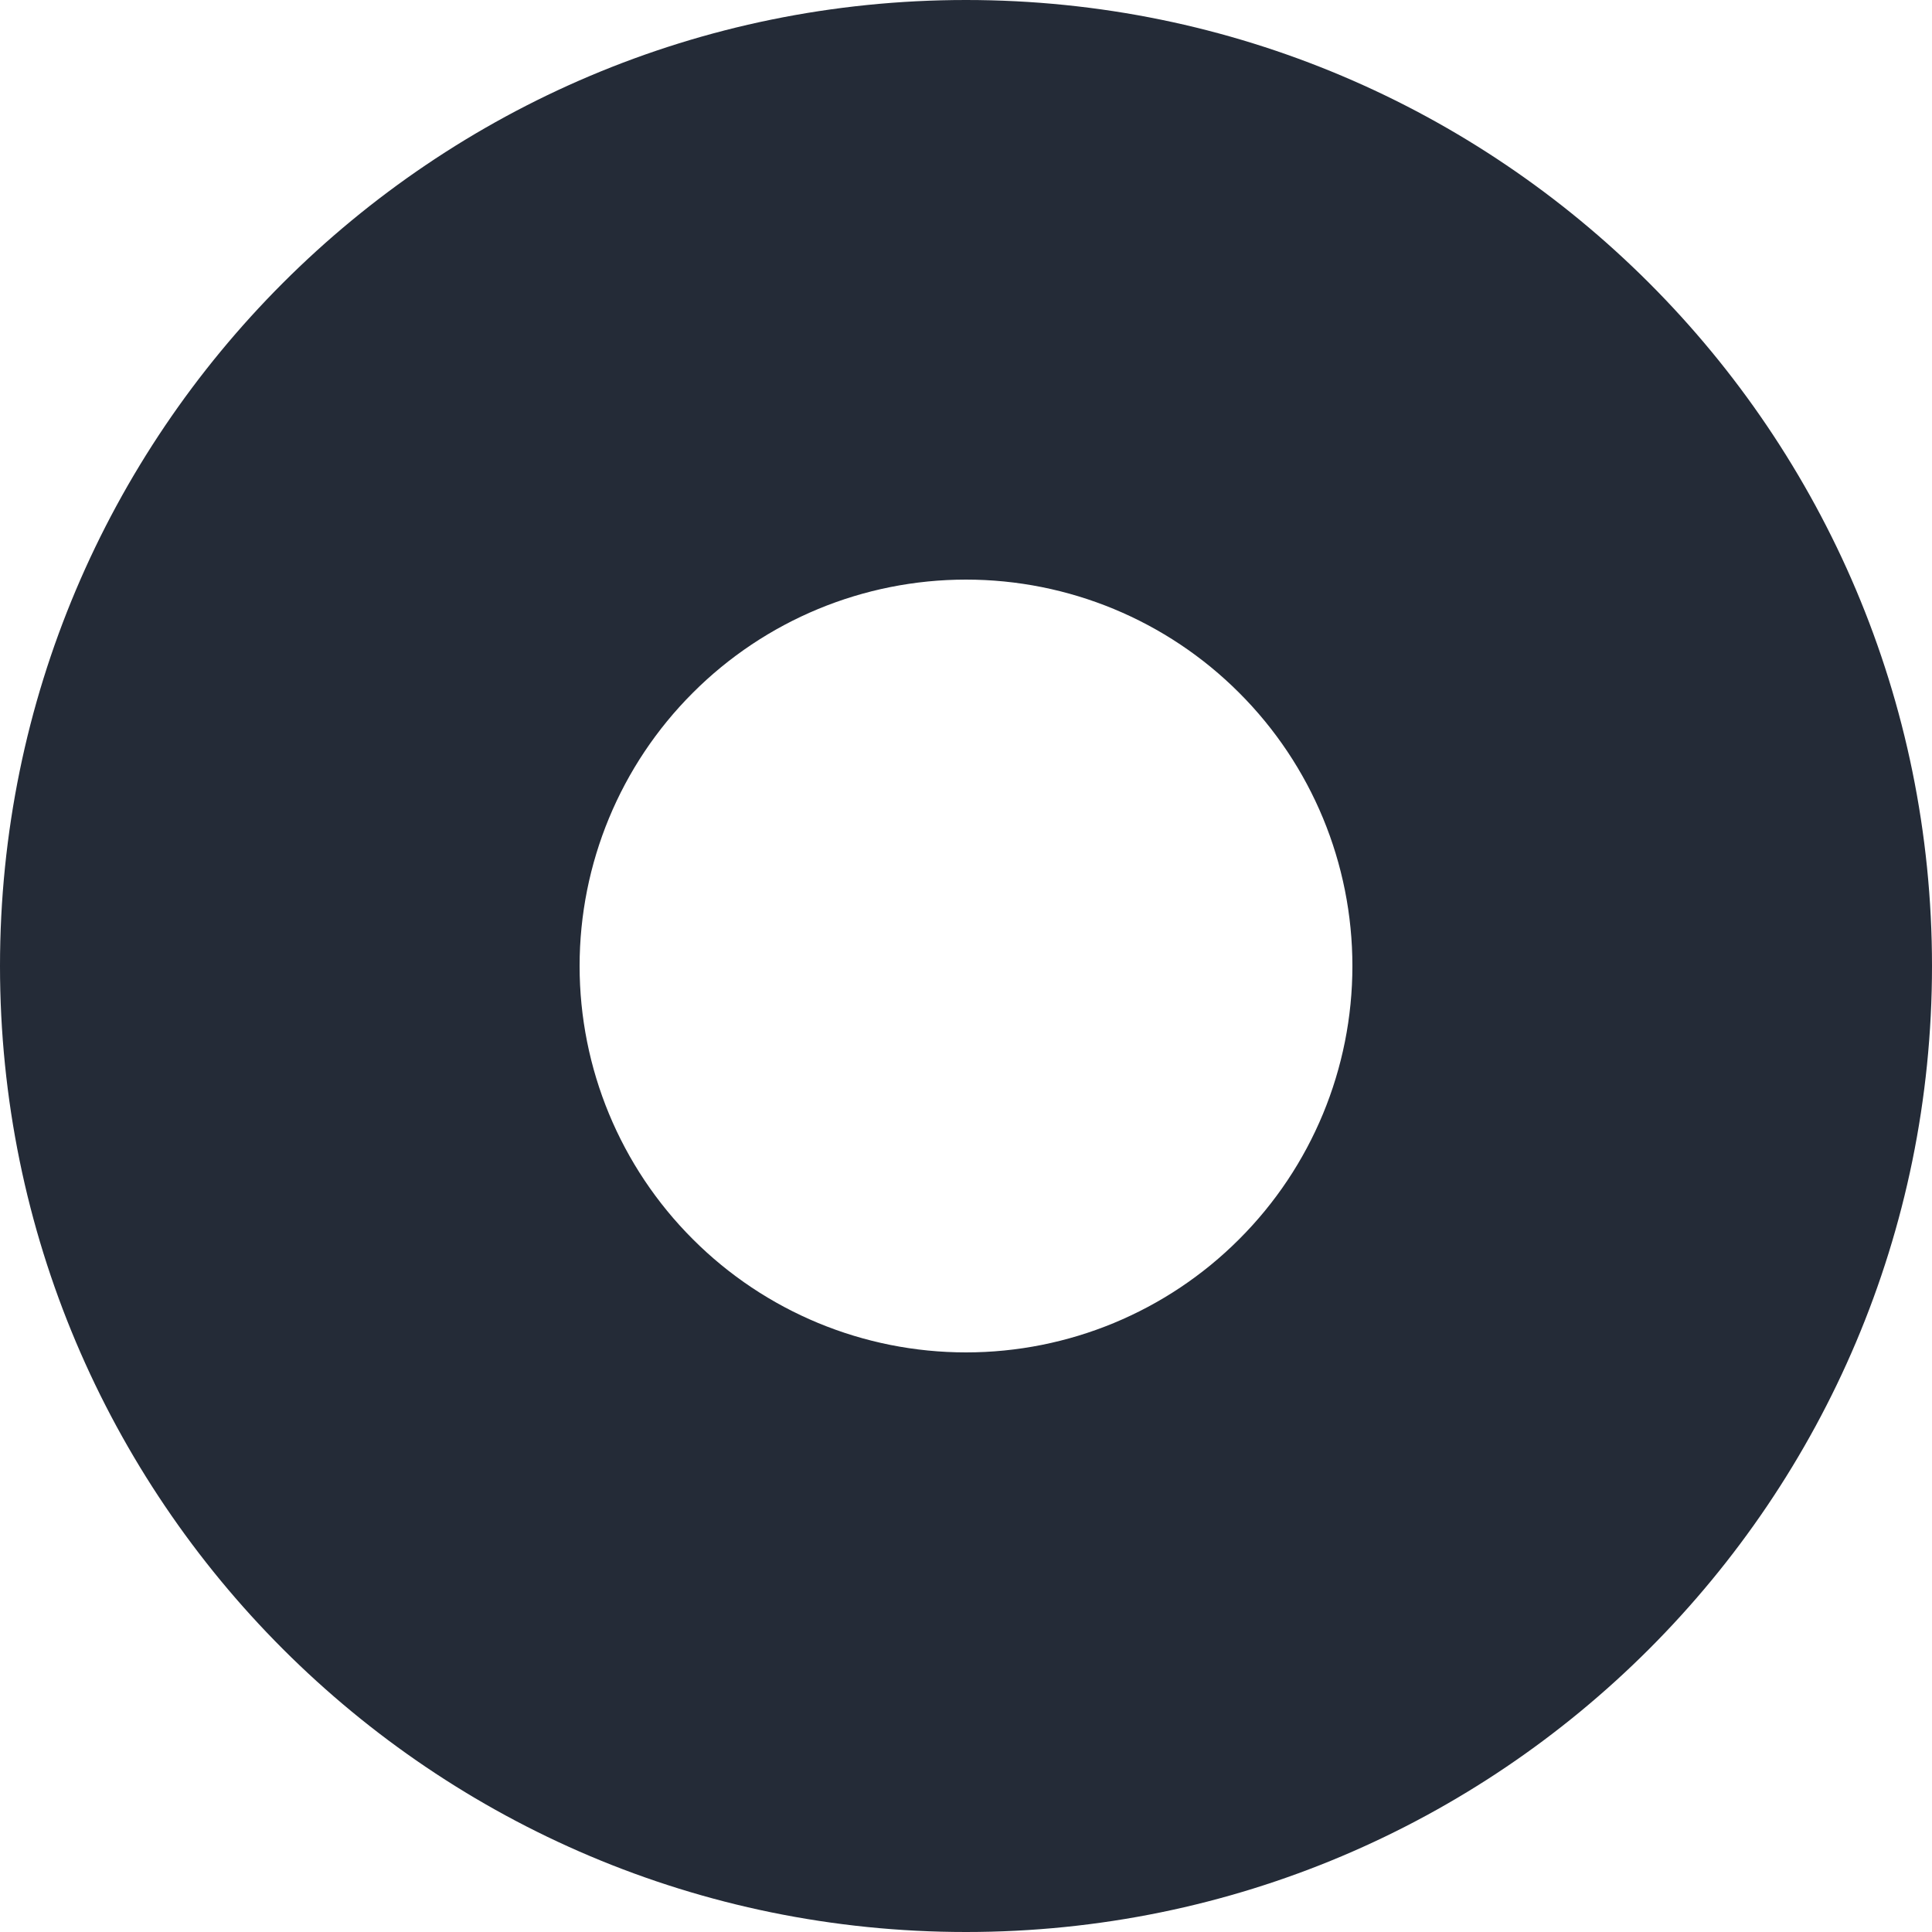
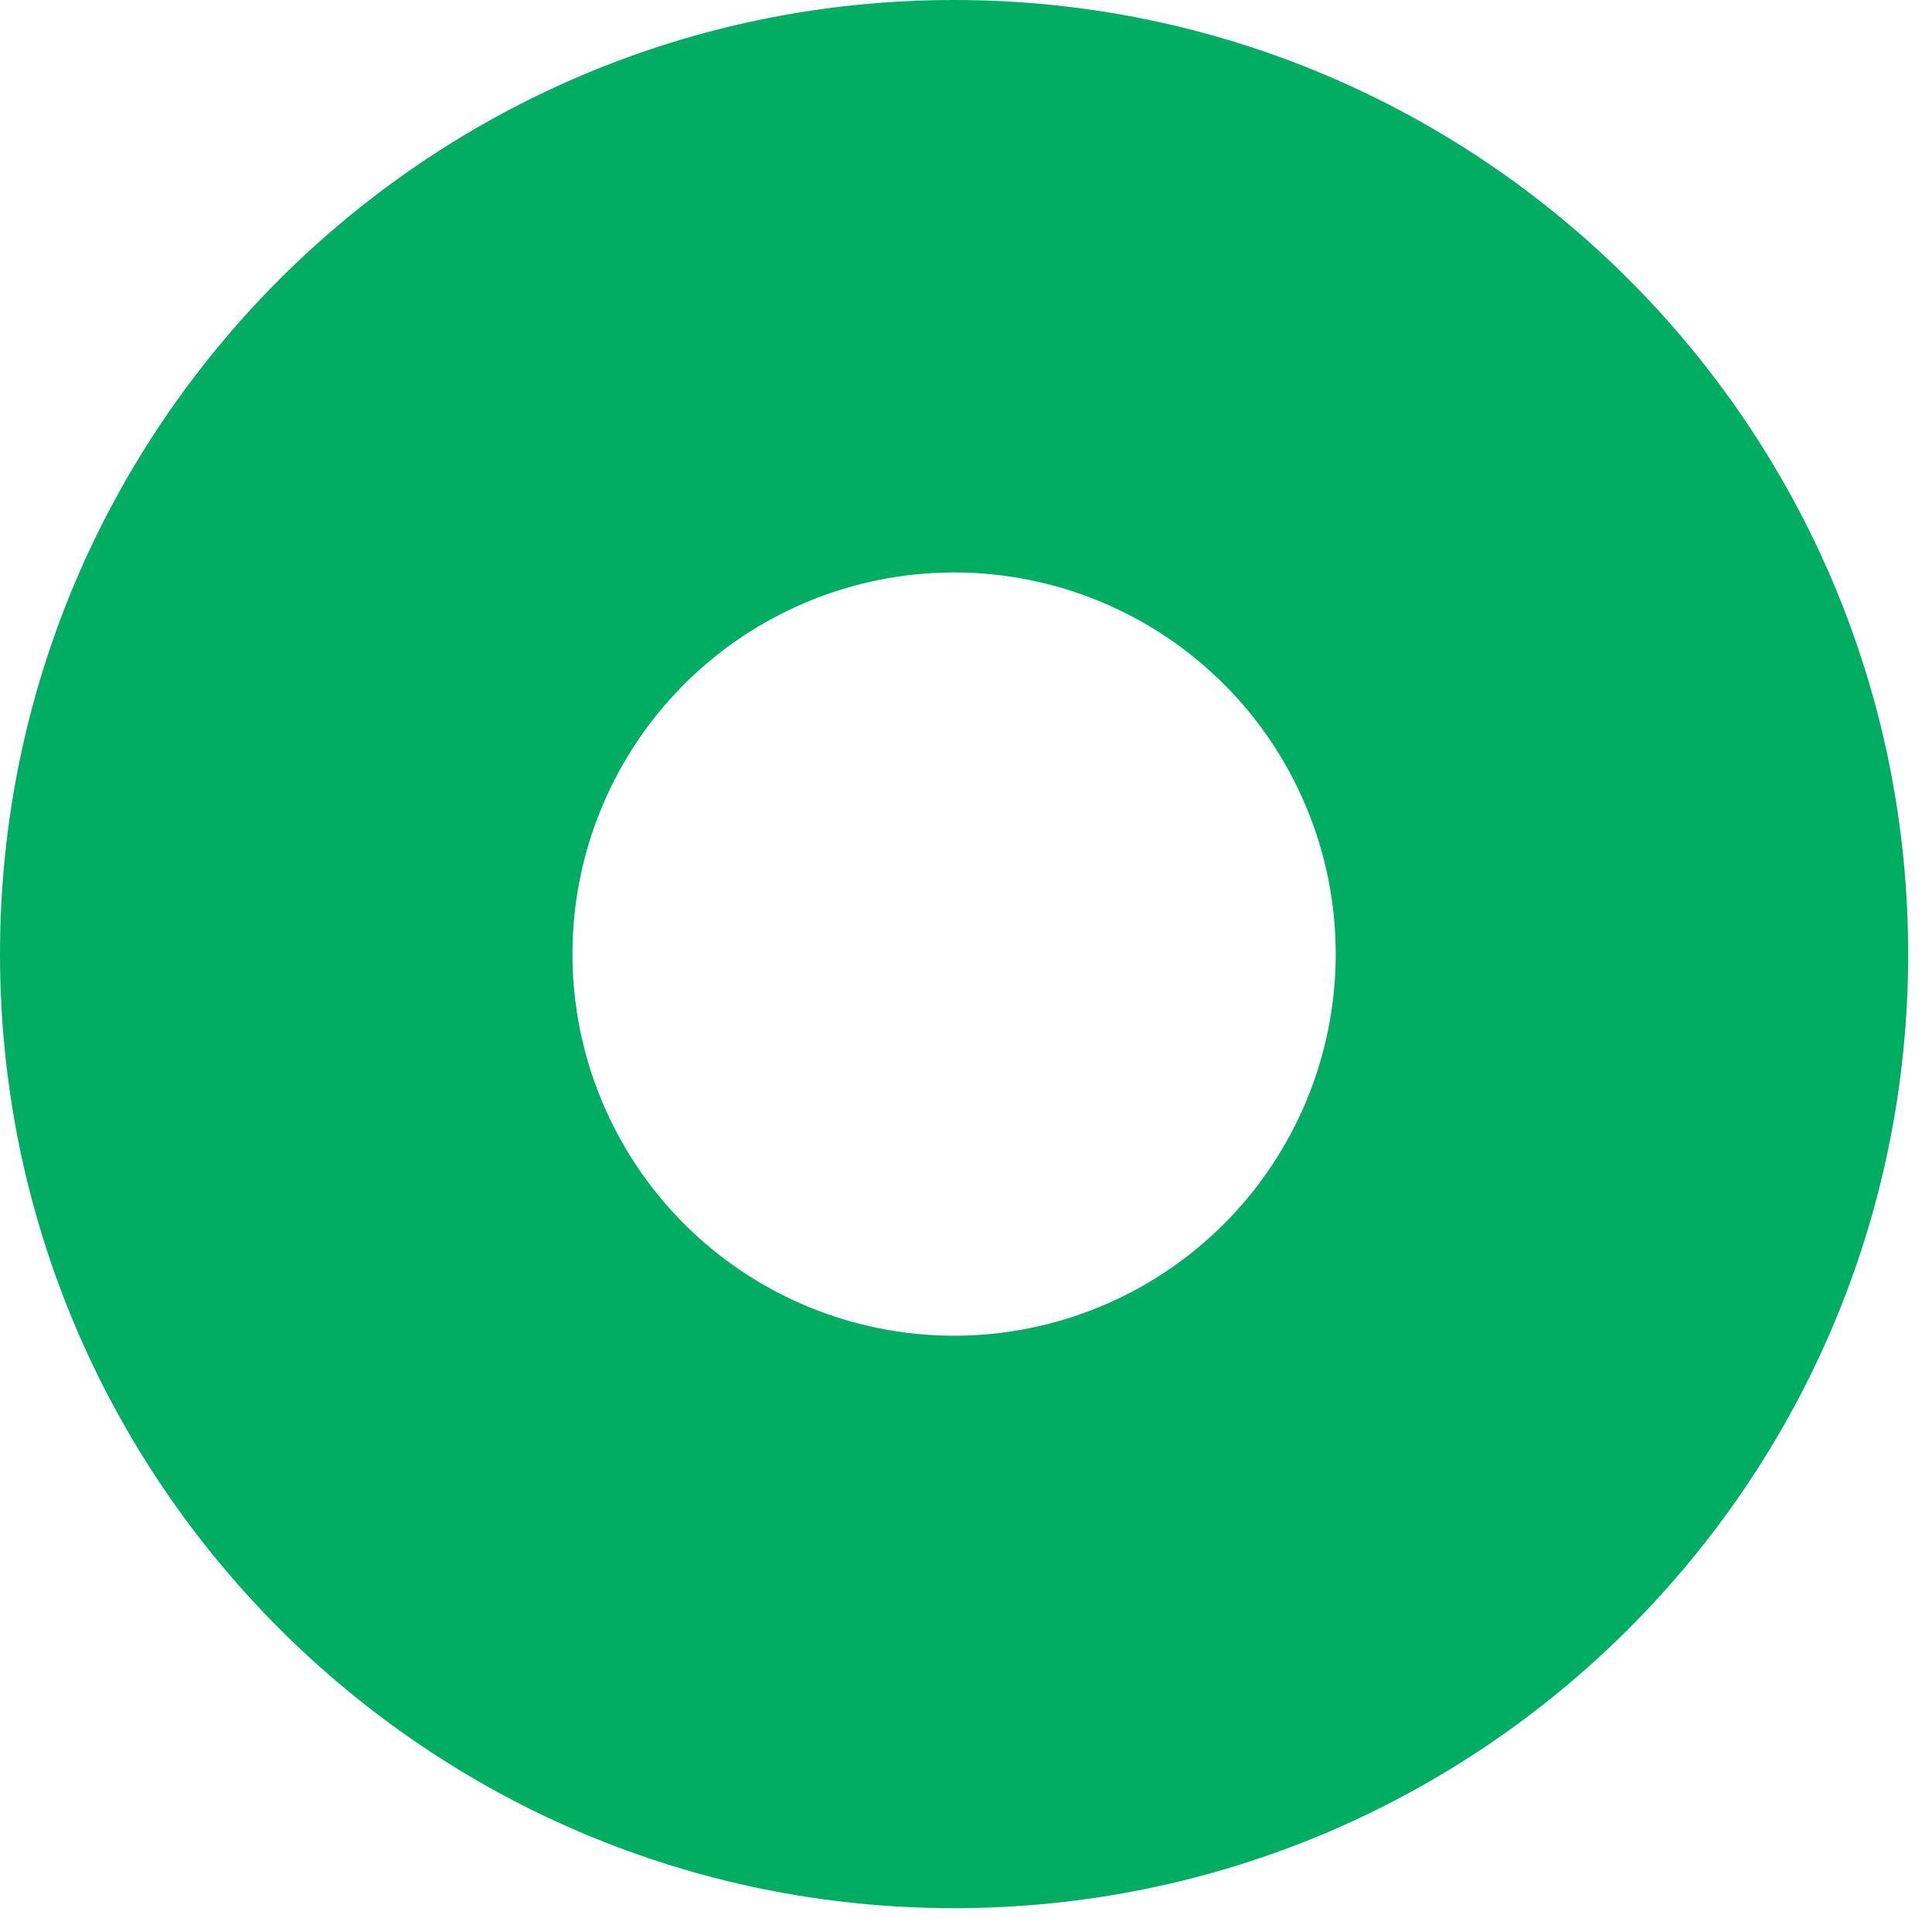
- <svg xmlns="http://www.w3.org/2000/svg" width="20" height="20" viewBox="0 0 20 20" fill="none">
-   <path d="M10 20C4.477 20 0 15.523 0 10C0 4.477 4.477 0 10 0C15.523 0 20 4.477 20 10C20 15.523 15.523 20 10 20ZM10 14C11.061 14 12.078 13.579 12.828 12.828C13.579 12.078 14 11.061 14 10C14 8.939 13.579 7.922 12.828 7.172C12.078 6.421 11.061 6 10 6C8.939 6 7.922 6.421 7.172 7.172C6.421 7.922 6 8.939 6 10C6 11.061 6.421 12.078 7.172 12.828C7.922 13.579 8.939 14 10 14Z" fill="#242B37" />
+ <svg xmlns="http://www.w3.org/2000/svg" width="27" height="27" viewBox="0 0 27 27" fill="none">
+   <path d="M13.333 26.667C5.969 26.667 0 20.697 0 13.333C0 5.969 5.969 0 13.333 0C20.697 0 26.667 5.969 26.667 13.333C26.667 20.697 20.697 26.667 13.333 26.667ZM13.333 18.667C14.748 18.667 16.104 18.105 17.105 17.105C18.105 16.104 18.667 14.748 18.667 13.333C18.667 11.919 18.105 10.562 17.105 9.562C16.104 8.562 14.748 8 13.333 8C11.919 8 10.562 8.562 9.562 9.562C8.562 10.562 8 11.919 8 13.333C8 14.748 8.562 16.104 9.562 17.105C10.562 18.105 11.919 18.667 13.333 18.667Z" fill="#01AC63" />
</svg>
